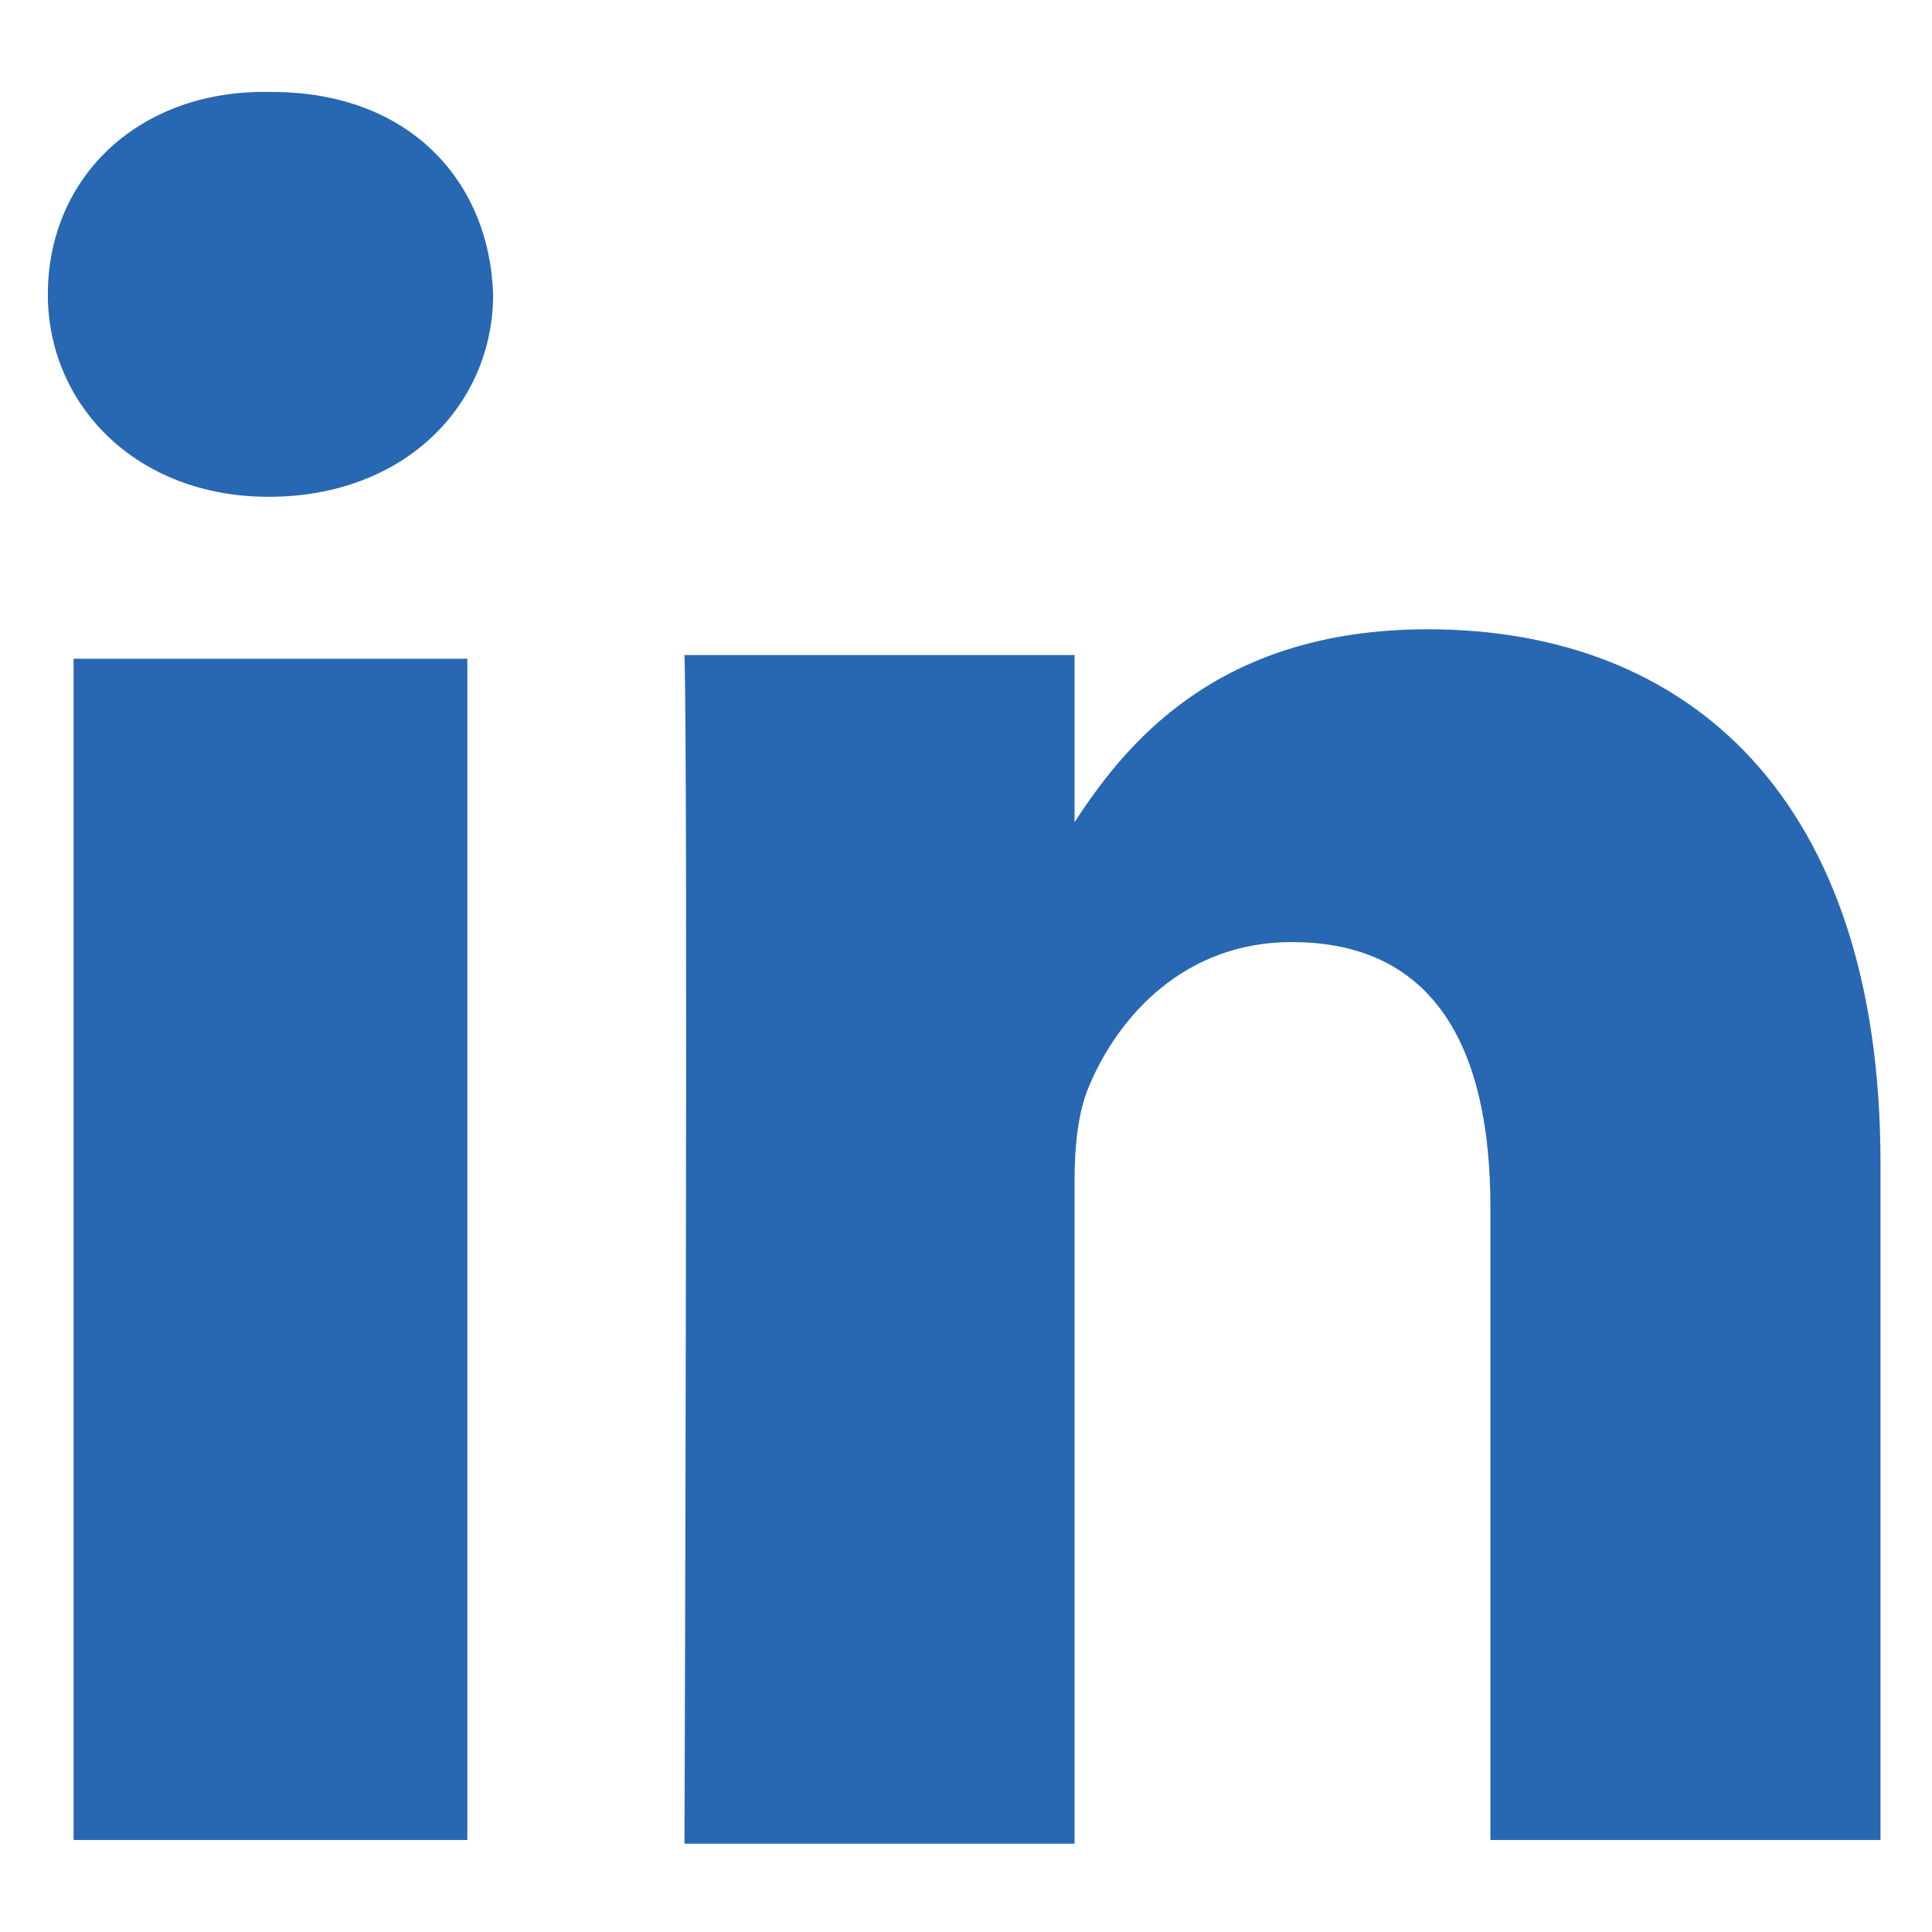
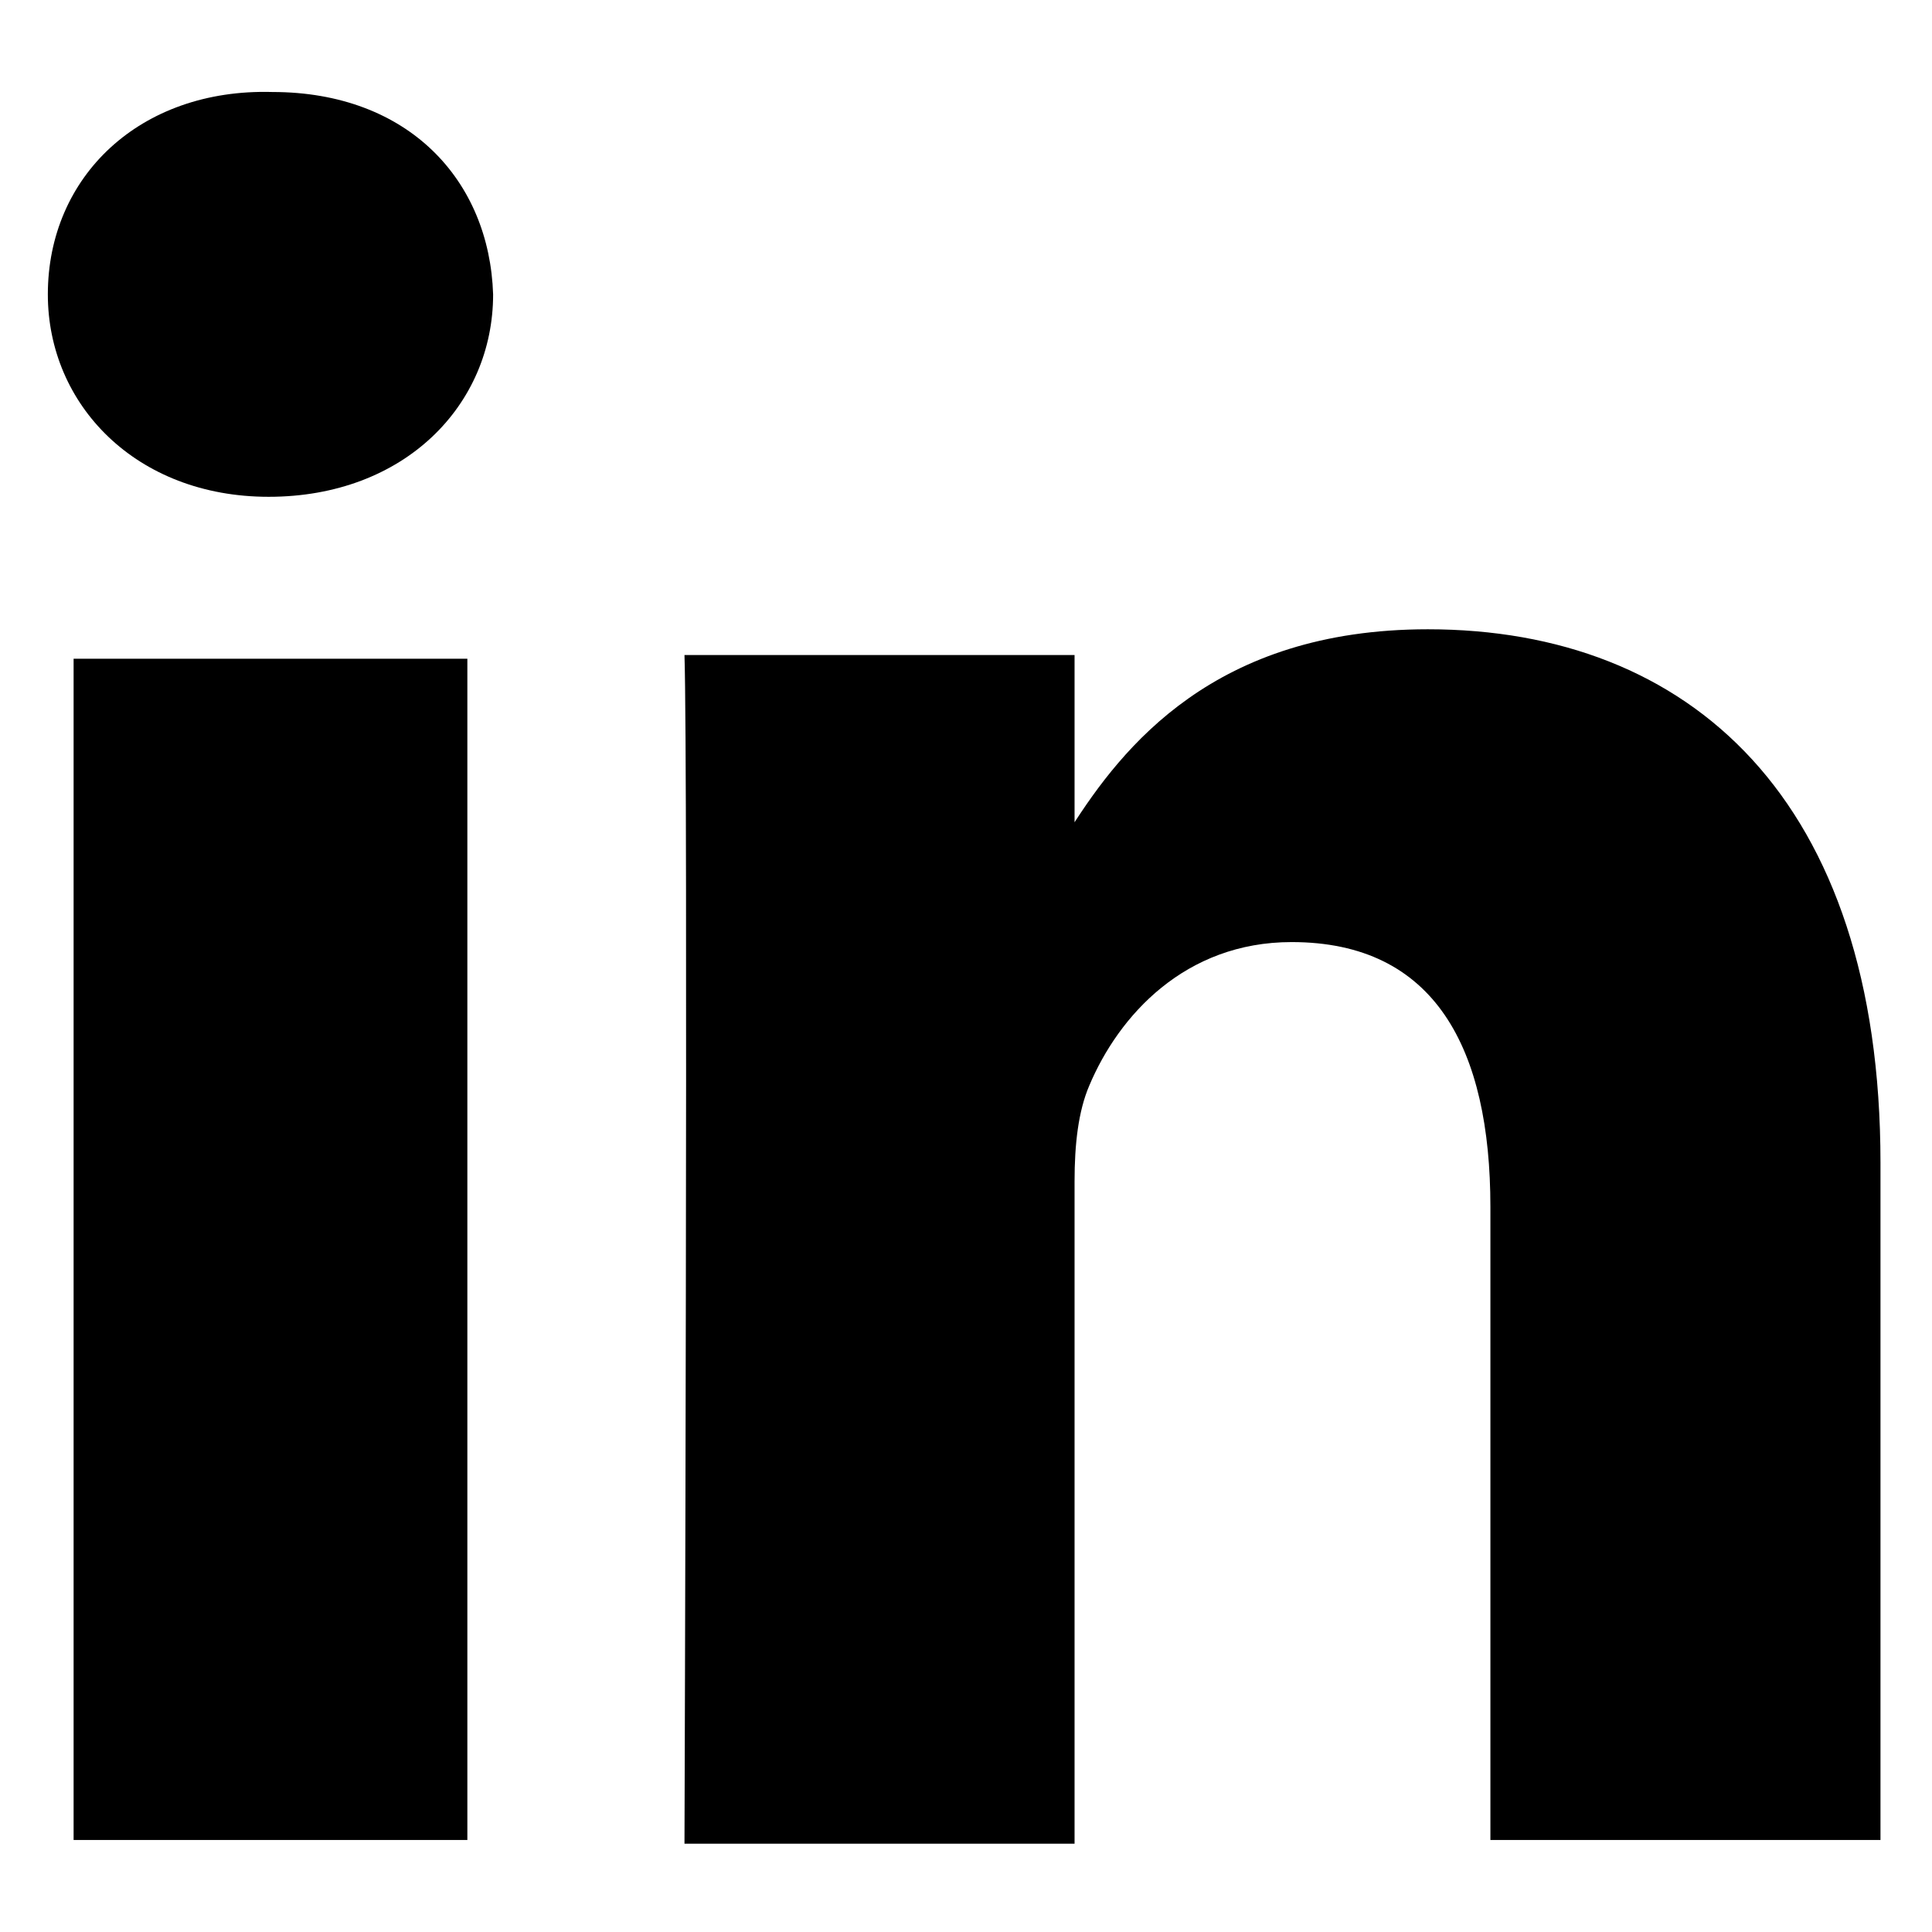
- <svg xmlns="http://www.w3.org/2000/svg" version="1.1" id="Layer_1" viewBox="0 0 52.5 52.5">
+ <svg xmlns="http://www.w3.org/2000/svg" version="1.1" viewBox="0 0 52.5 52.5">
  <g>
-     <path style="fill:#2867B2" d="M12.7,50.1V17.9H2v32.1H12.7z M7.3,13.5c3.7,0,6.1-2.5,6.1-5.5c-0.1-3.1-2.3-5.5-6-5.5C3.8,2.4,1.3,4.8,1.3,8   C1.3,11,3.7,13.5,7.3,13.5L7.3,13.5L7.3,13.5z" />
-     <path style="fill:#2867B2" d="M18.6,50.1h10.6v-18c0-1,0.1-1.9,0.4-2.6c0.8-1.9,2.6-3.9,5.5-3.9c3.9,0,5.4,2.9,5.4,7.2v17.2h10.6V31.6   c0-9.9-5.2-14.5-12.3-14.5c-5.8,0-8.3,3.2-9.7,5.4h0.1v-4.7H18.6C18.7,20.9,18.6,50.1,18.6,50.1L18.6,50.1z" />
+     <path d="M12.7,50.1V17.9H2v32.1H12.7z M7.3,13.5c3.7,0,6.1-2.5,6.1-5.5c-0.1-3.1-2.3-5.5-6-5.5C3.8,2.4,1.3,4.8,1.3,8   C1.3,11,3.7,13.5,7.3,13.5L7.3,13.5L7.3,13.5z" />
+     <path d="M18.6,50.1h10.6v-18c0-1,0.1-1.9,0.4-2.6c0.8-1.9,2.6-3.9,5.5-3.9c3.9,0,5.4,2.9,5.4,7.2v17.2h10.6V31.6   c0-9.9-5.2-14.5-12.3-14.5c-5.8,0-8.3,3.2-9.7,5.4h0.1v-4.7H18.6C18.7,20.9,18.6,50.1,18.6,50.1L18.6,50.1z" />
  </g>
</svg>
